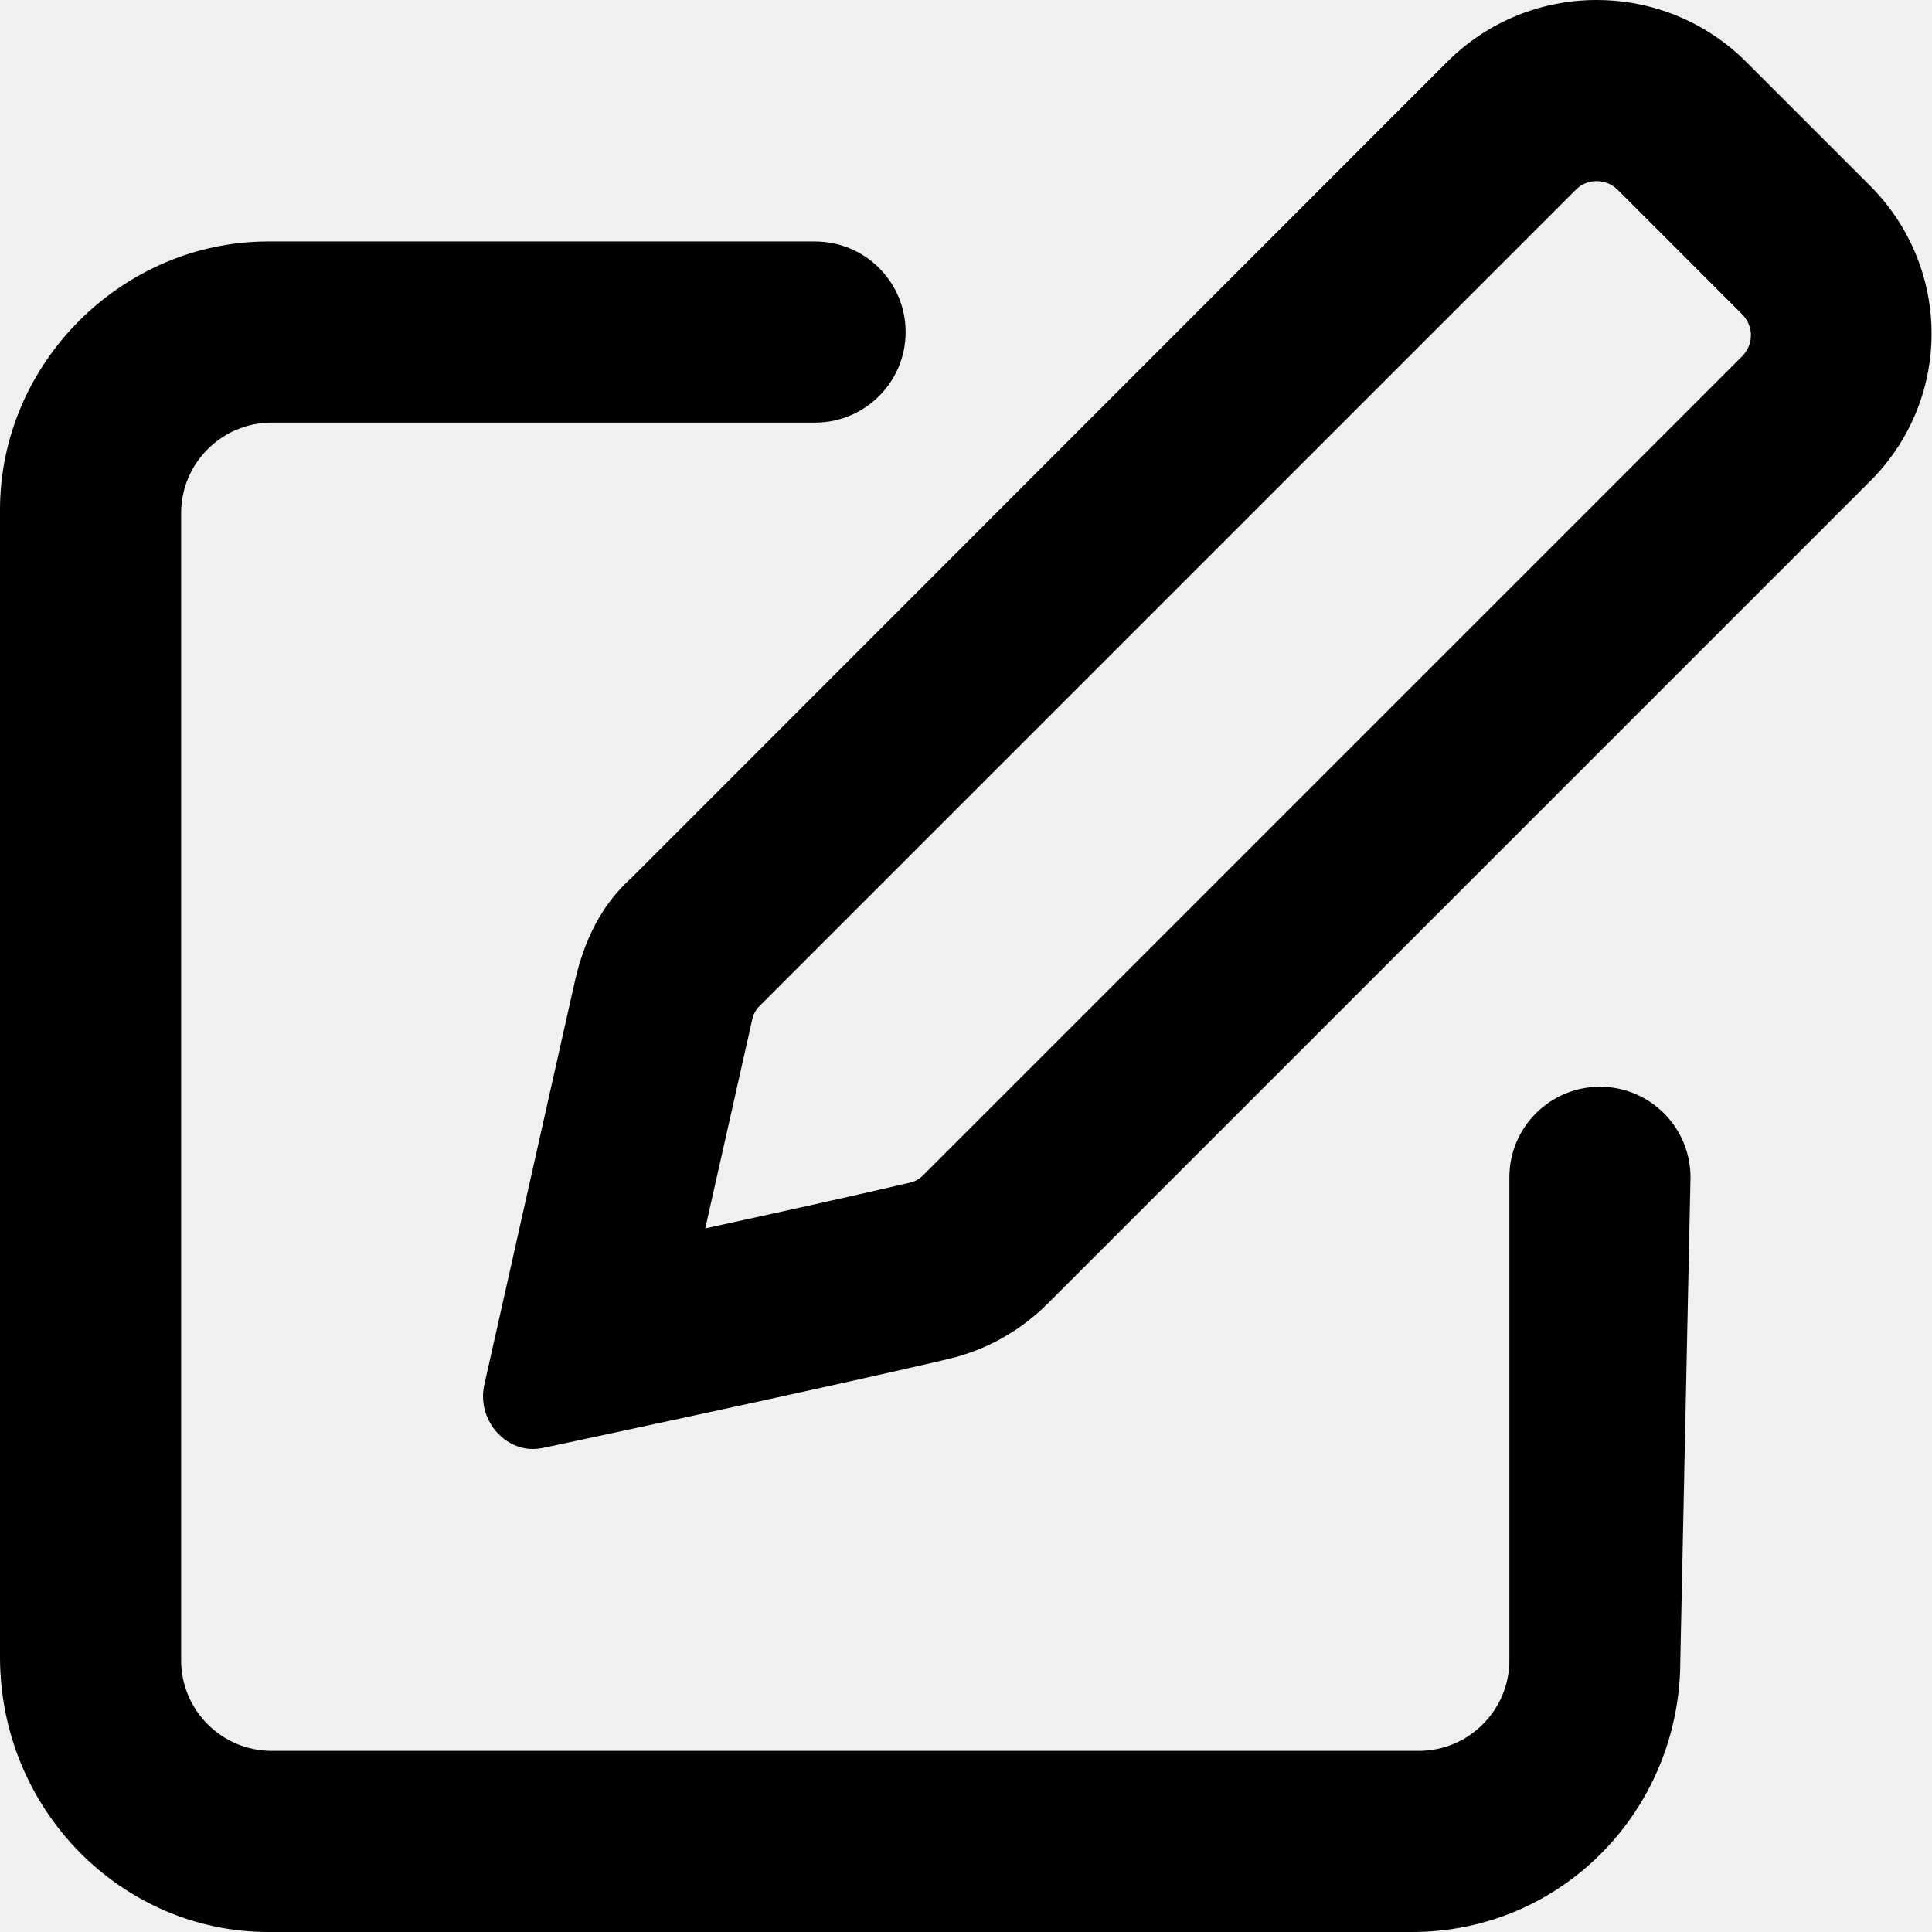
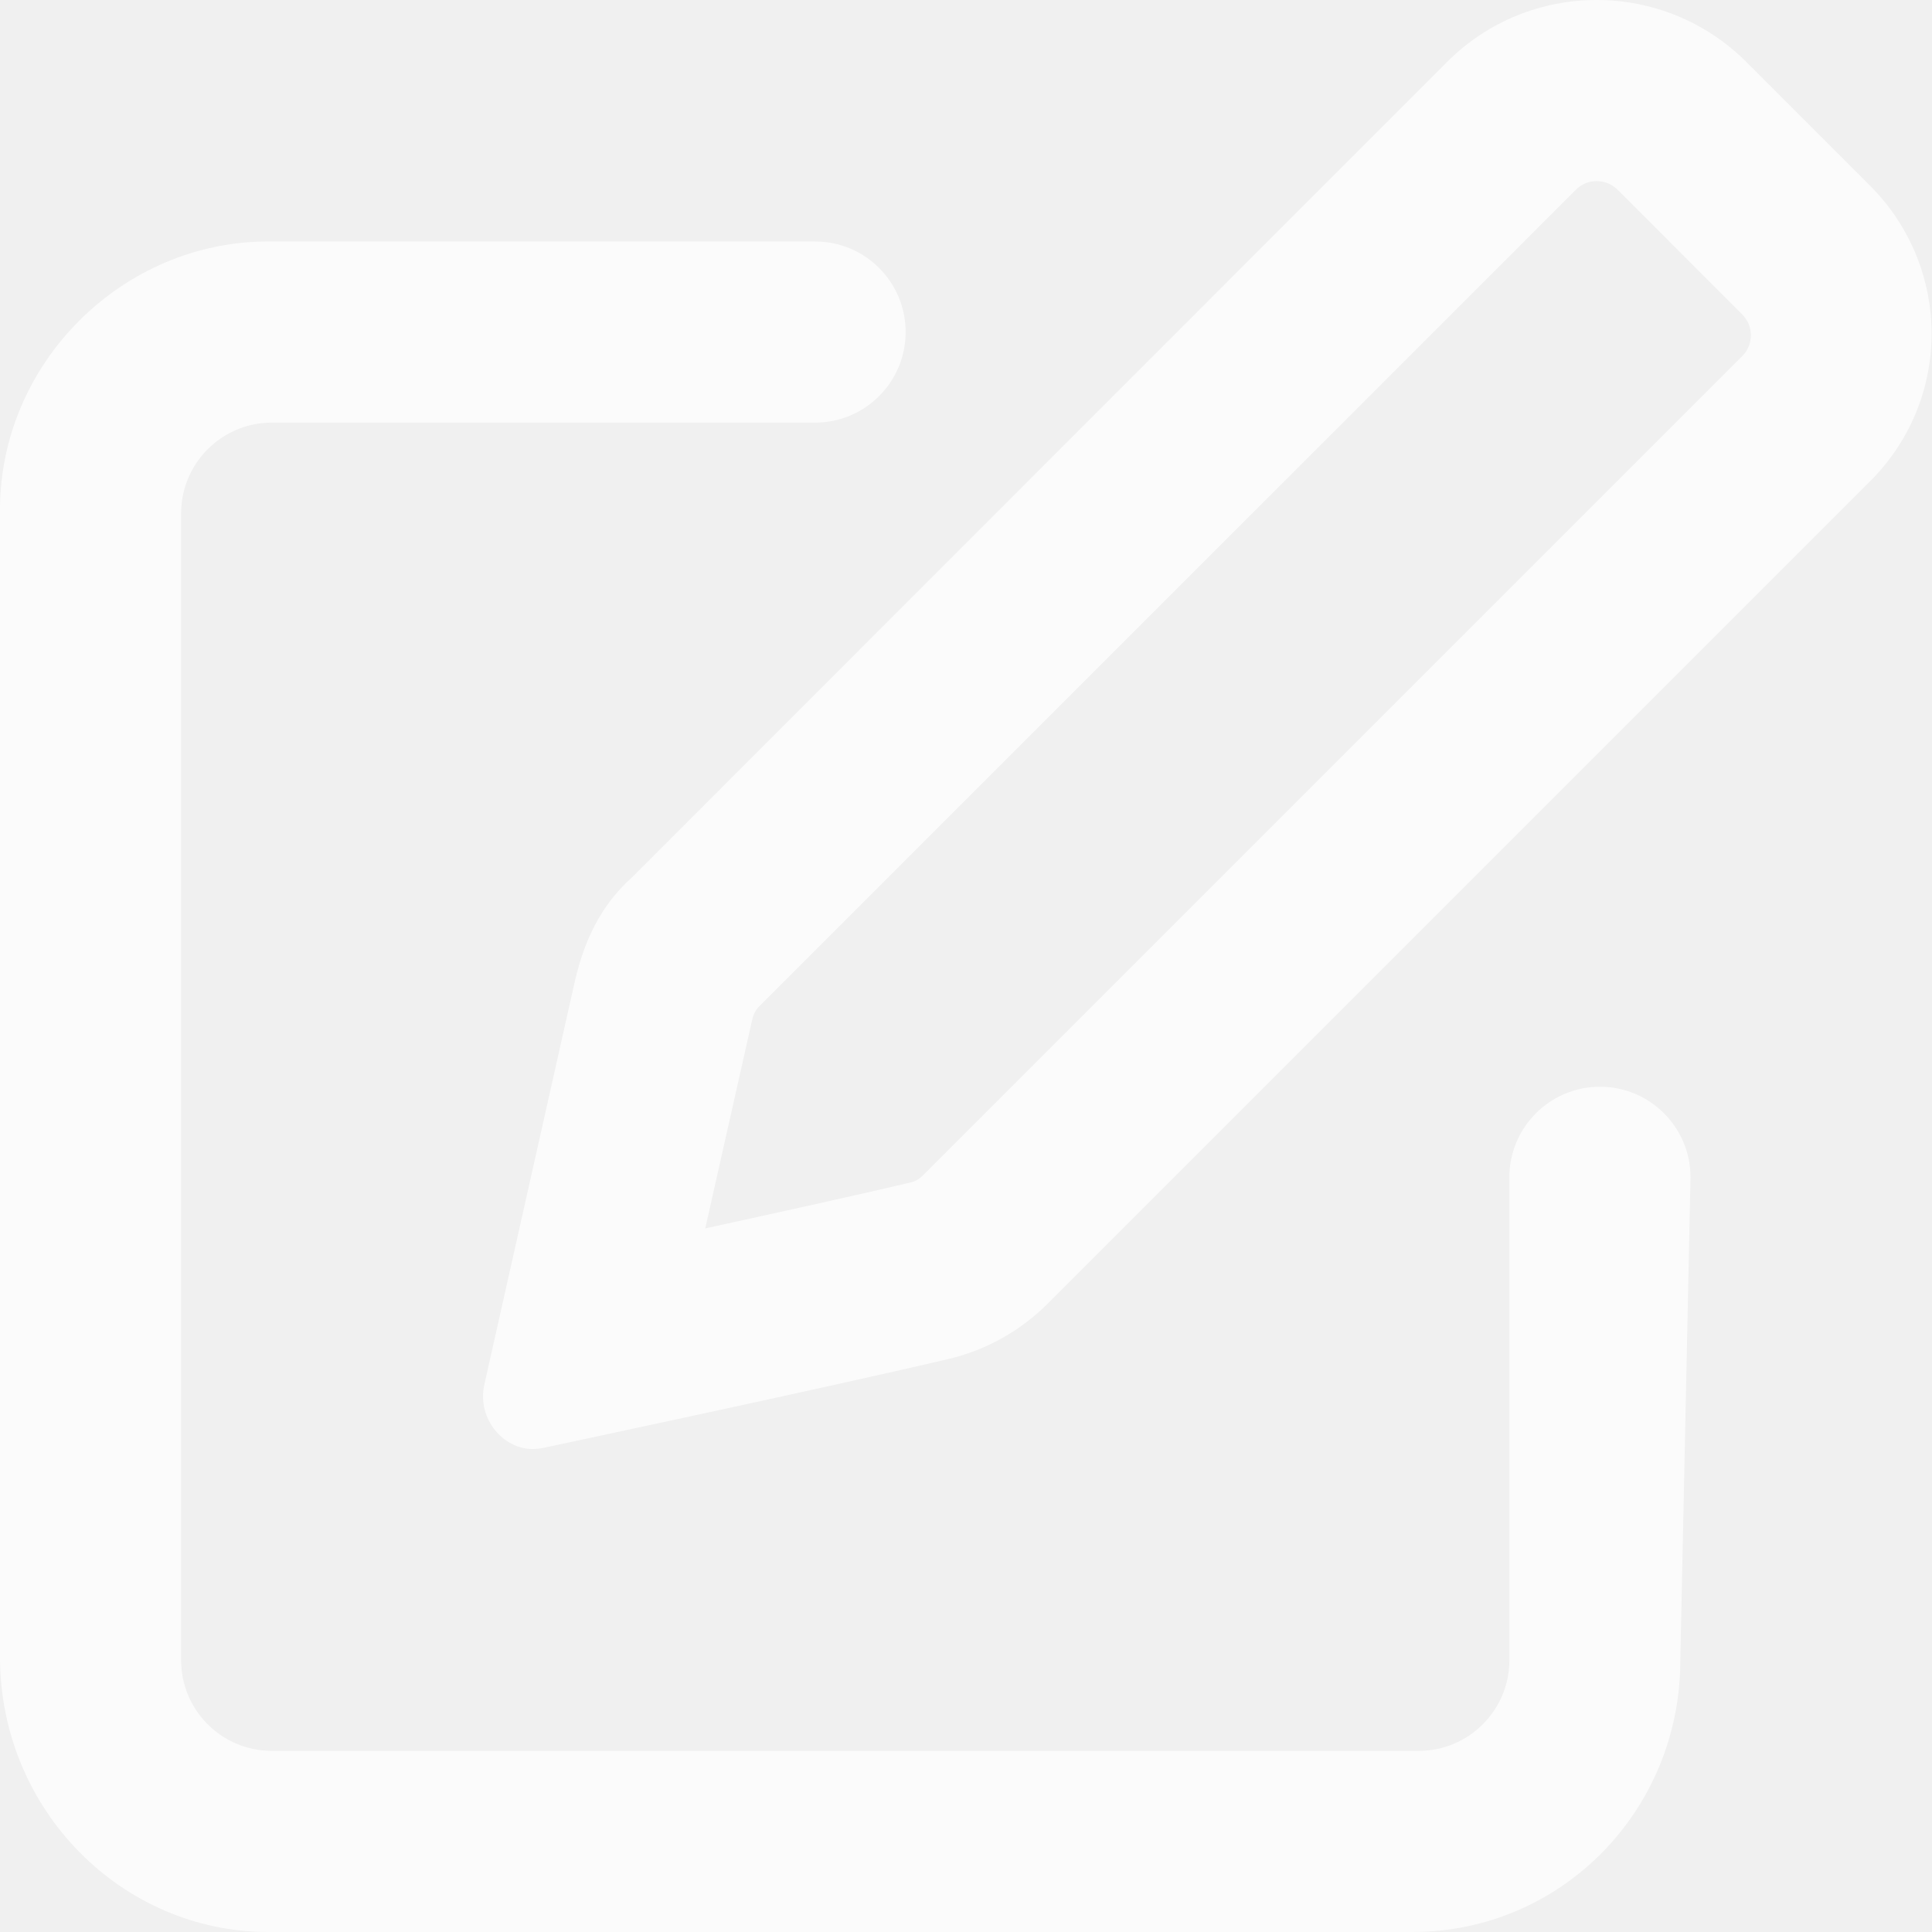
- <svg xmlns="http://www.w3.org/2000/svg" viewBox="0 0 512 512">
-   <path d="M495.6 49.23l-32.82-32.82C451.8 5.471 437.5 0 423.1 0c-14.33 0-28.66 5.469-39.6 16.41L167.5 232.5C159.1 240 154.8 249.5 152.4 259.8L128.3 367.2C126.5 376.1 133.4 384 141.1 384c.916 0 1.852-.092 2.797-.281c0 0 74.03-15.71 107.4-23.56c10.1-2.377 19.13-7.459 26.46-14.79l217-217C517.5 106.5 517.4 71.1 495.6 49.23zM461.7 94.4L244.7 311.4C243.6 312.5 242.5 313.1 241.2 313.4c-13.7 3.227-34.65 7.857-54.3 12.14l12.41-55.2C199.6 268.9 200.3 267.5 201.4 266.5l216.1-216.1C419.4 48.41 421.6 48 423.1 48s3.715 .406 5.65 2.342l32.82 32.83C464.8 86.34 464.8 91.27 461.7 94.4zM424 288c-13.25 0-24 10.75-24 24v128c0 13.23-10.78 24-24 24h-304c-13.22 0-24-10.77-24-24v-304c0-13.23 10.78-24 24-24h144c13.25 0 24-10.75 24-24S229.3 64 216 64L71.1 63.99C32.31 63.99 0 96.29 0 135.1v304C0 479.7 32.31 512 71.1 512h303.1c39.69 0 71.1-32.3 71.1-72L448 312C448 298.8 437.3 288 424 288z" />
+ <svg xmlns="http://www.w3.org/2000/svg" width="512" height="512">
+   <g>
+     <path opacity="0.75" id="svg_1" d="m495.6,49.23l-32.82,-32.82c-10.98,-10.939 -25.28,-16.41 -39.68,-16.41c-14.33,0 -28.66,5.469 -39.6,16.41l-216,216.09c-8.4,7.5 -12.7,17 -15.1,27.3l-24.1,107.4c-1.8,8.9 5.1,16.8 12.8,16.8c0.916,0 1.852,-0.092 2.797,-0.281c0,0 74.03,-15.71 107.4,-23.56c10.1,-2.377 19.13,-7.459 26.46,-14.79l217,-217c22.743,-21.869 22.643,-57.269 0.843,-79.139zm-33.9,45.17l-217,217c-1.1,1.1 -2.2,1.7 -3.5,2c-13.7,3.227 -34.65,7.857 -54.3,12.14l12.41,-55.2c0.29,-1.44 0.99,-2.84 2.09,-3.84l216.1,-216.1c1.9,-1.99 4.1,-2.4 5.6,-2.4s3.715,0.406 5.65,2.342l32.82,32.83c3.23,3.168 3.23,8.098 0.13,11.228zm-37.7,193.6c-13.25,0 -24,10.75 -24,24l0,128c0,13.23 -10.78,24 -24,24l-304,0c-13.22,0 -24,-10.77 -24,-24l0,-304c0,-13.23 10.78,-24 24,-24l144,0c13.25,0 24,-10.75 24,-24s-10.7,-24 -24,-24l-144.9,-0.01c-38.79,0 -71.1,32.3 -71.1,71.11l0,304c0,40.6 32.31,72.9 71.1,72.9l303.1,0c39.69,0 71.1,-32.3 71.1,-72l2.7,-128c0,-13.2 -10.7,-24 -24,-24z" fill="white" />
+   </g>
</svg>
